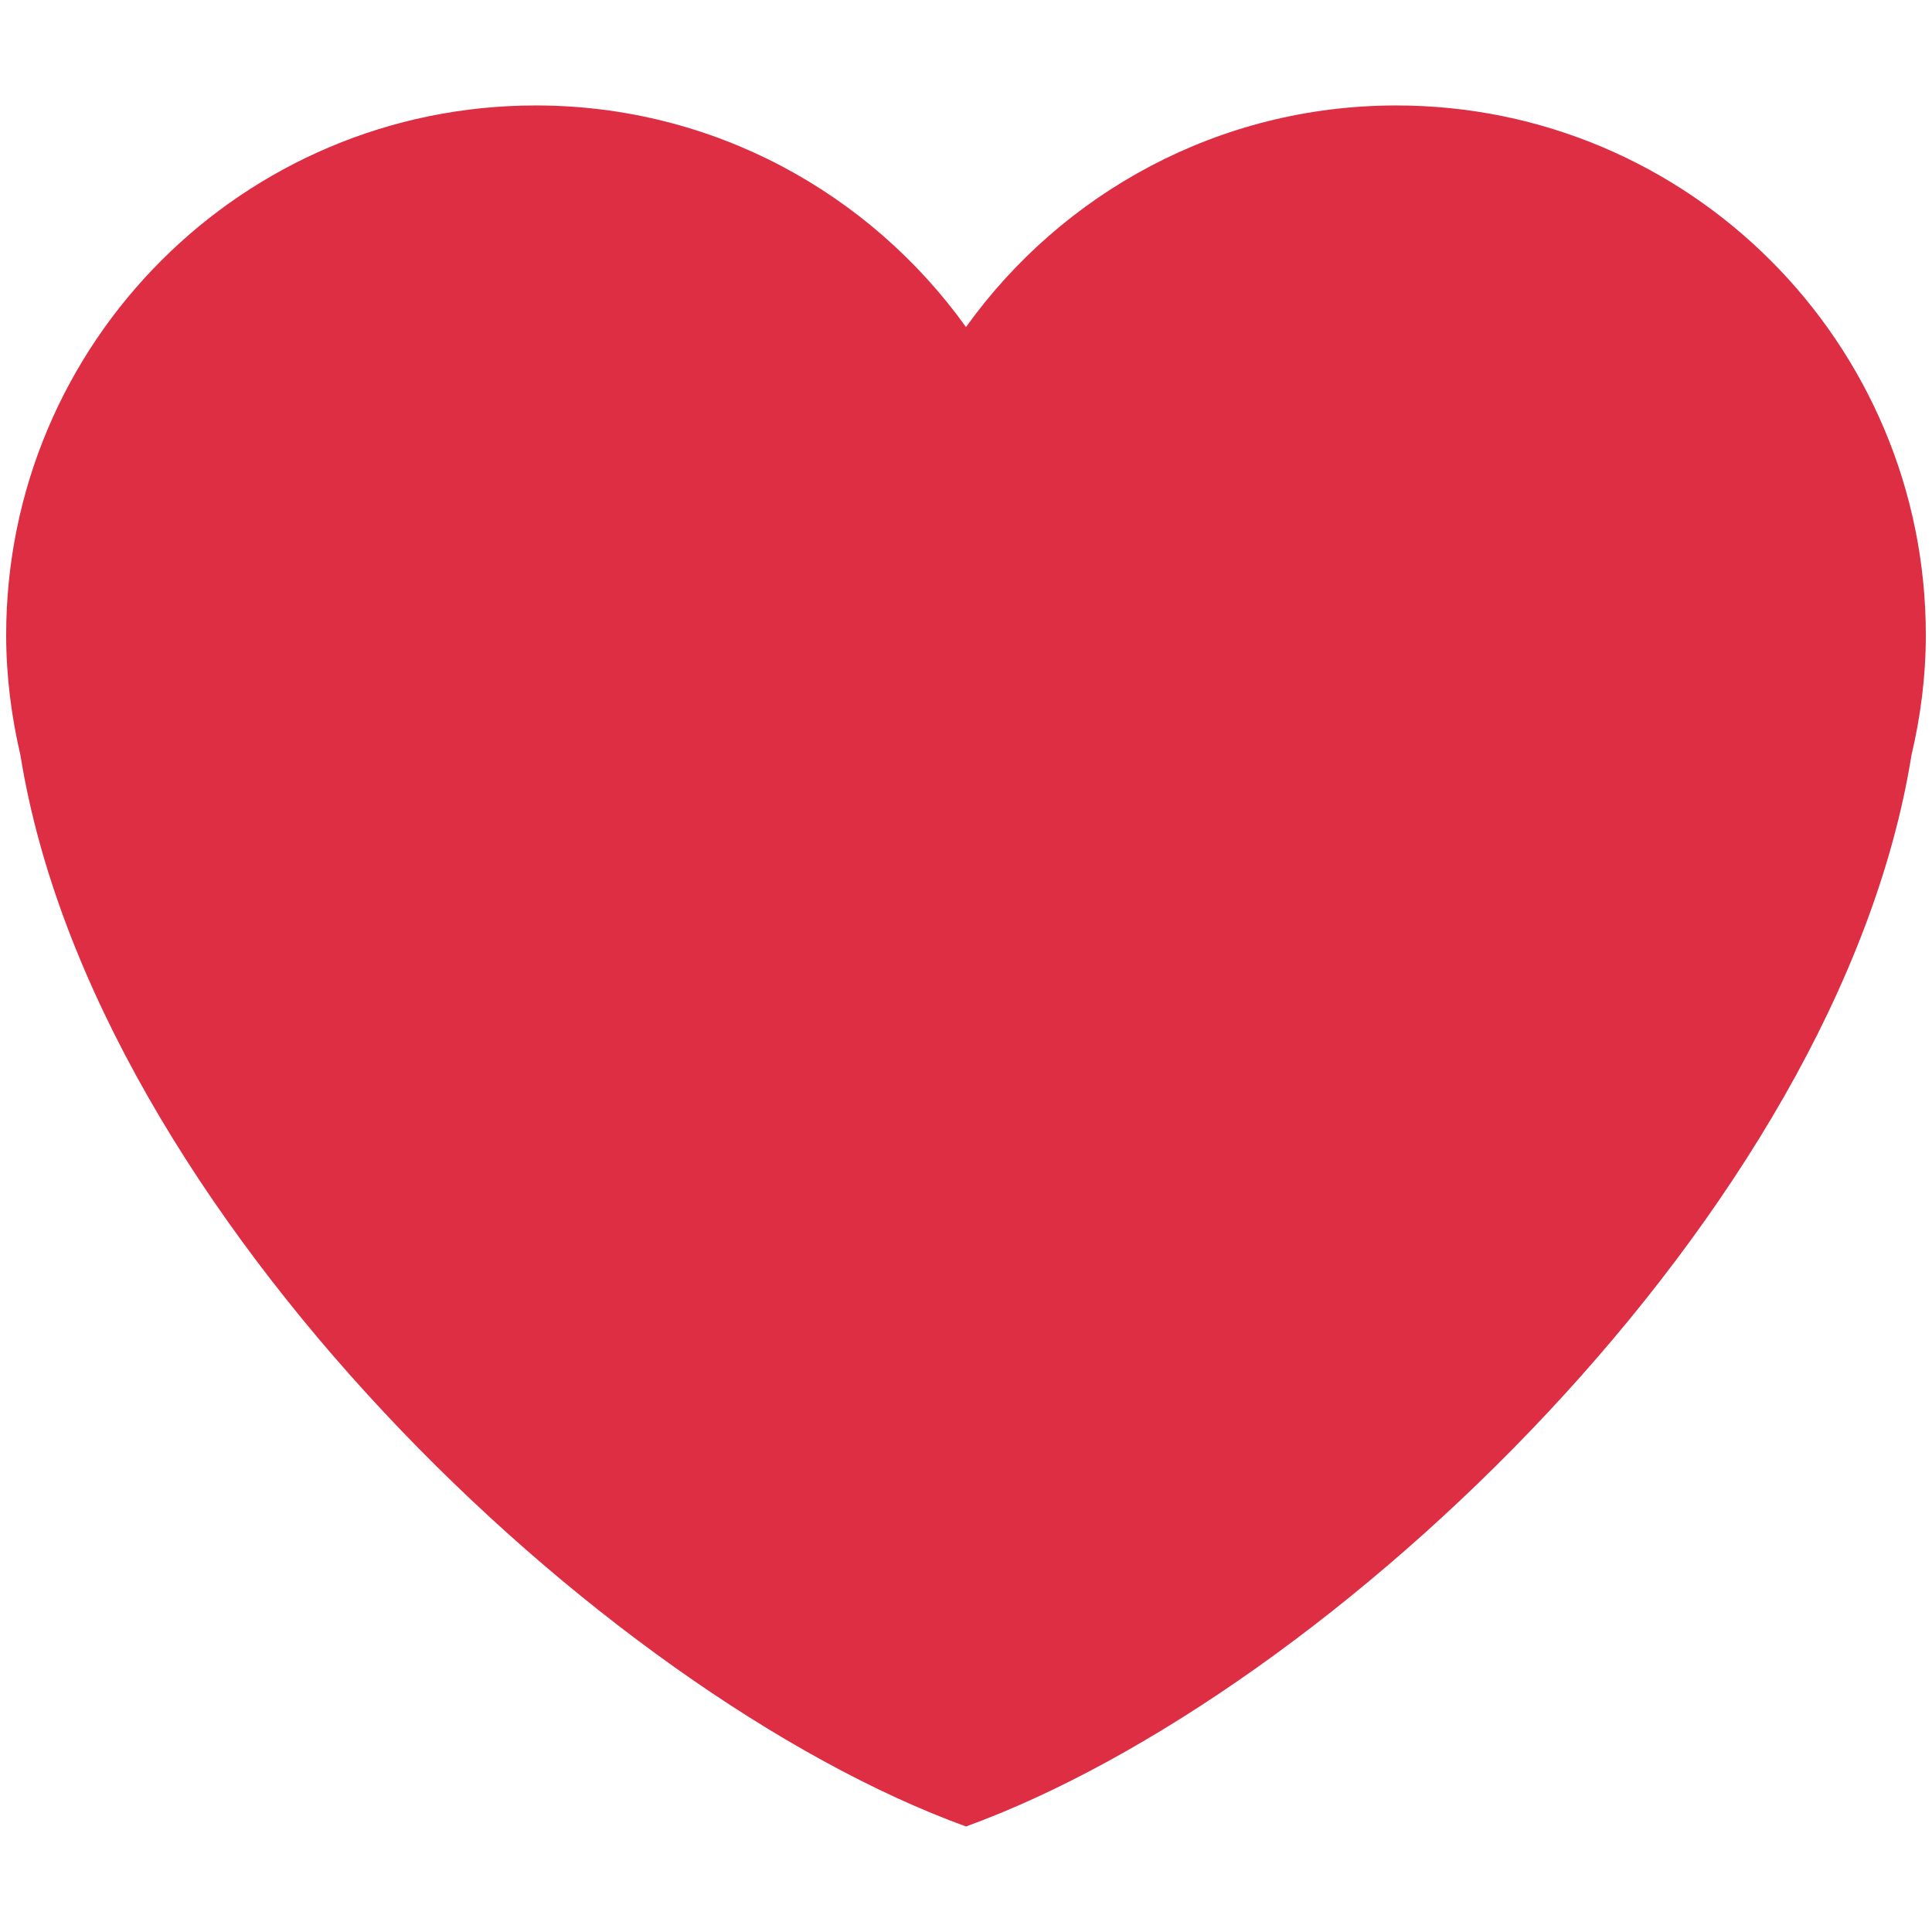
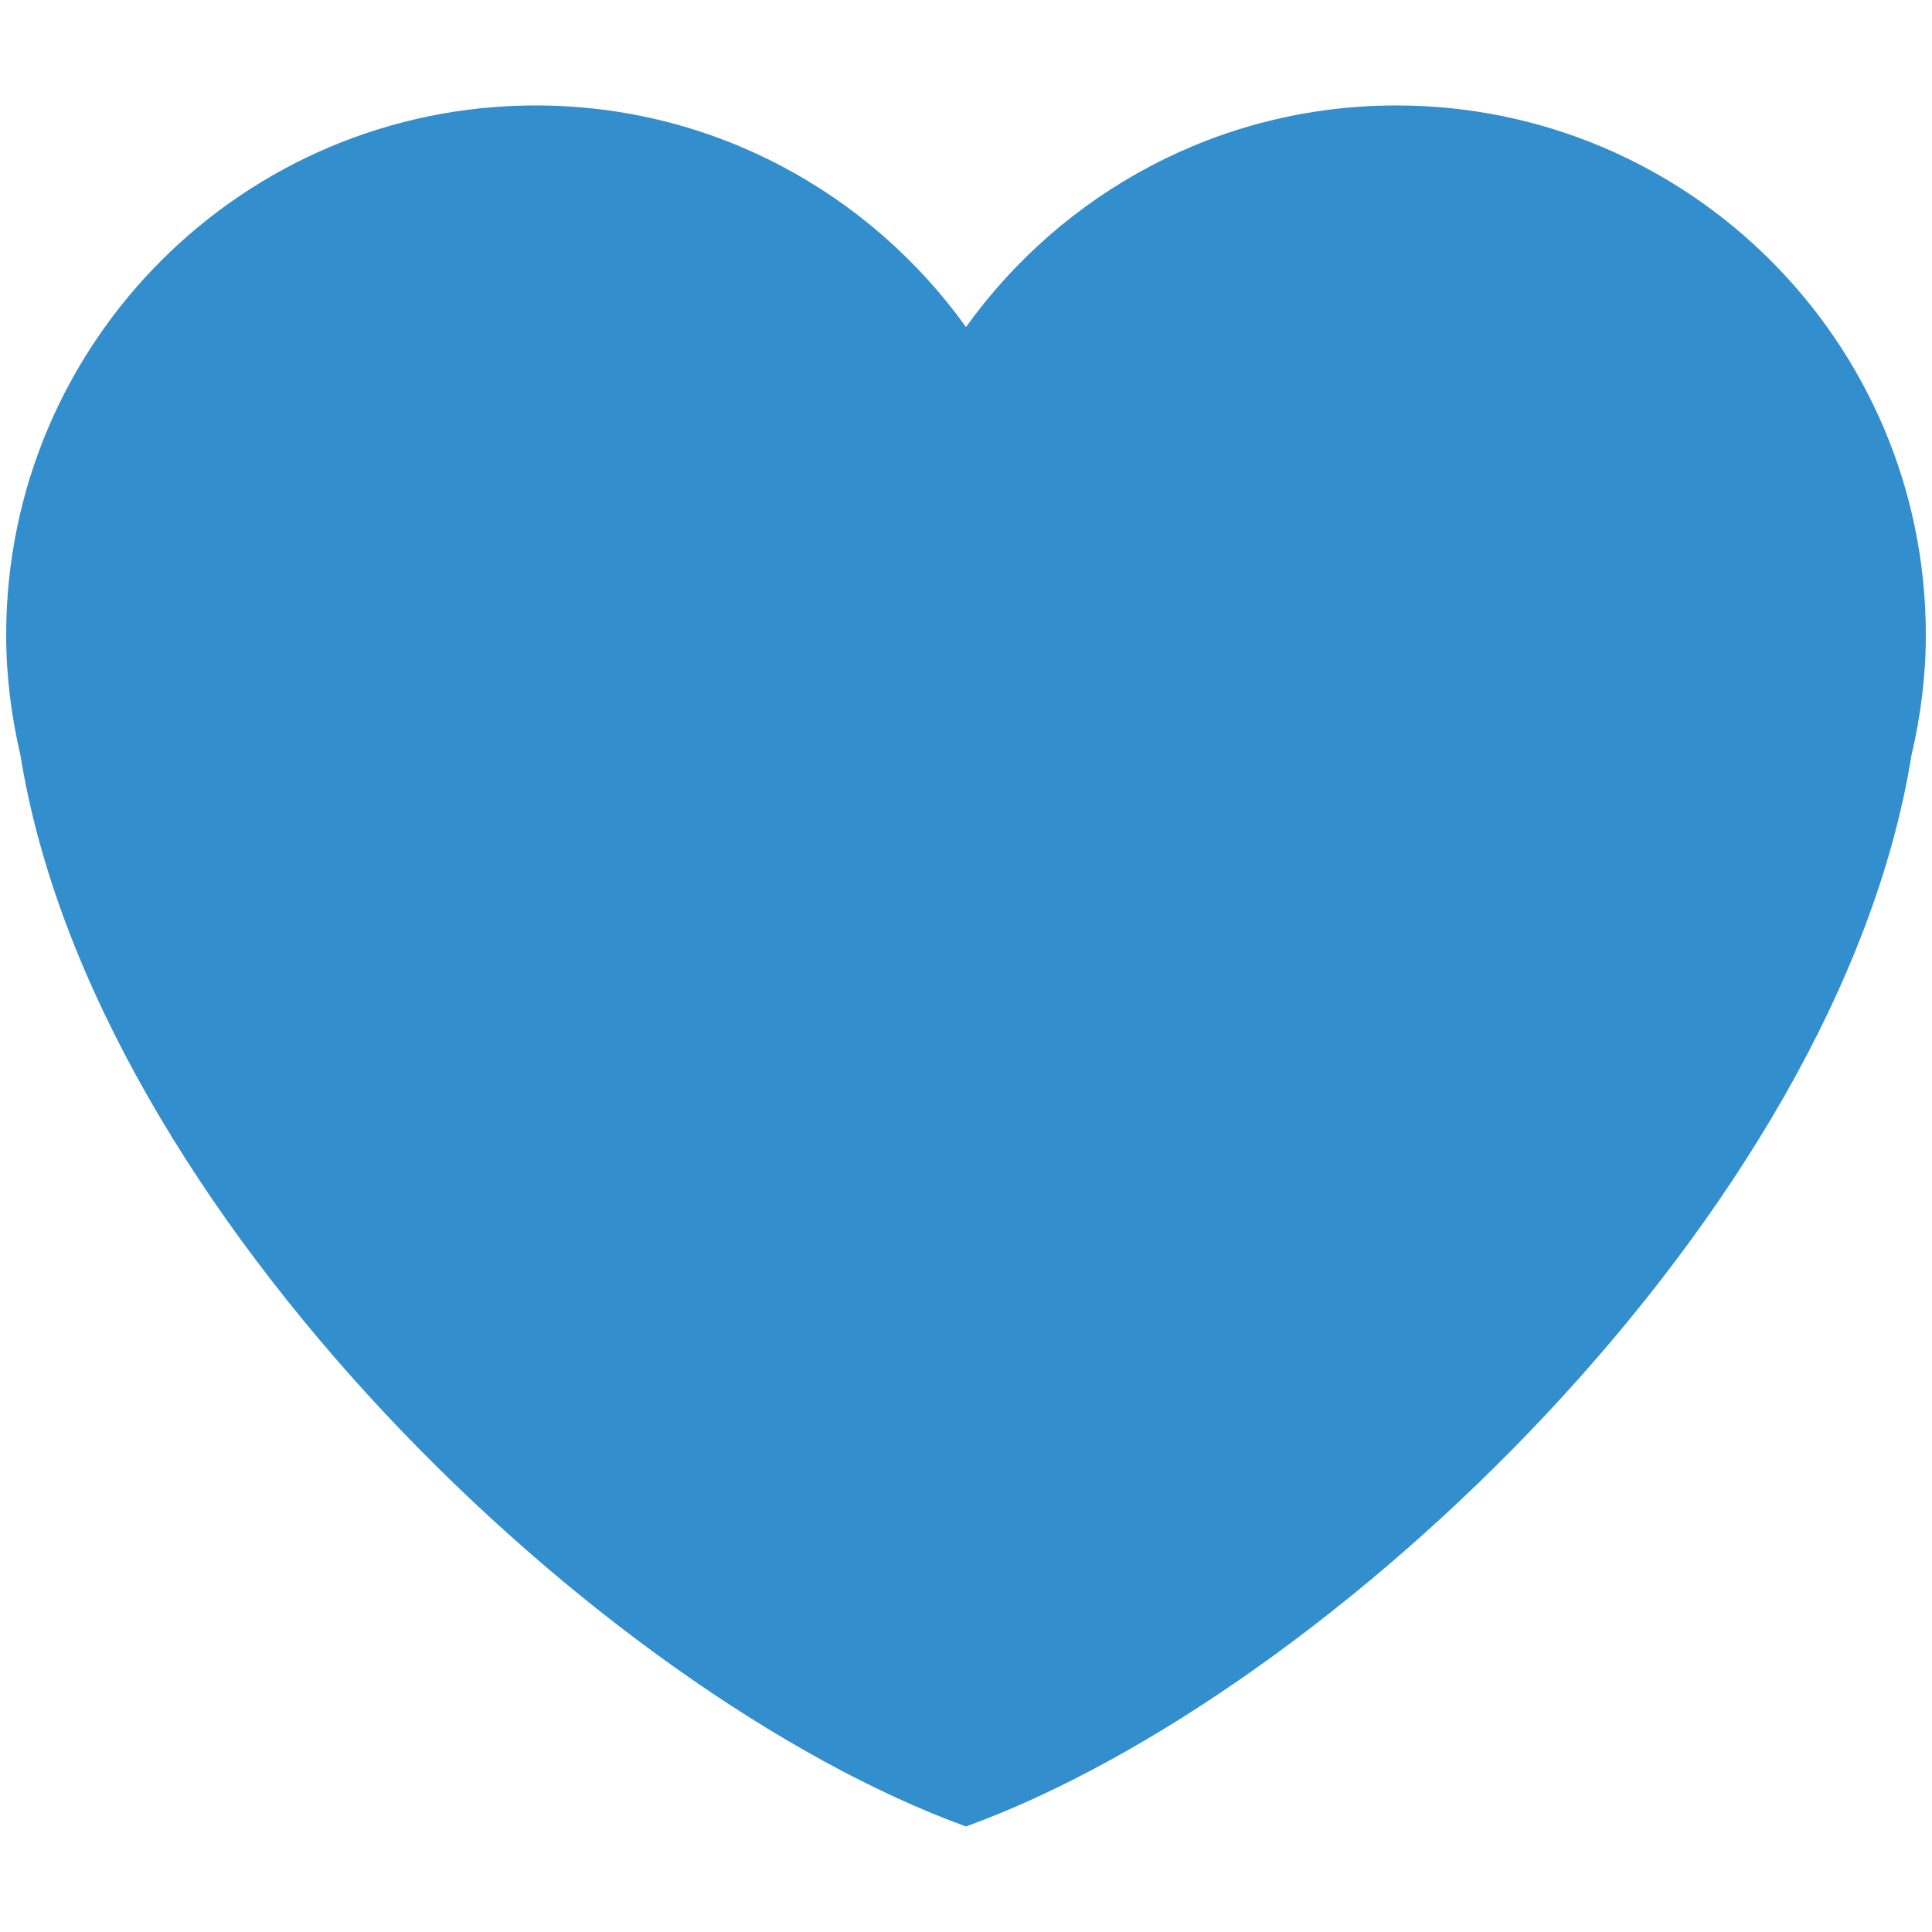
<svg xmlns="http://www.w3.org/2000/svg" viewBox="0 0 36 36">
-   <path fill="#DD2E44" d="M35.885 11.833c0-5.45-4.418-9.868-9.867-9.868-3.308 0-6.227 1.633-8.018 4.129-1.791-2.496-4.71-4.129-8.017-4.129-5.45 0-9.868 4.417-9.868 9.868 0 .772.098 1.52.266 2.241C1.751 22.587 11.216 31.568 18 34.034c6.783-2.466 16.249-11.447 17.617-19.959.17-.721.268-1.469.268-2.242z" />
+   <path fill="#338ecd" d="M35.885 11.833c0-5.45-4.418-9.868-9.867-9.868-3.308 0-6.227 1.633-8.018 4.129-1.791-2.496-4.71-4.129-8.017-4.129-5.45 0-9.868 4.417-9.868 9.868 0 .772.098 1.52.266 2.241C1.751 22.587 11.216 31.568 18 34.034c6.783-2.466 16.249-11.447 17.617-19.959.17-.721.268-1.469.268-2.242z" />
</svg>
